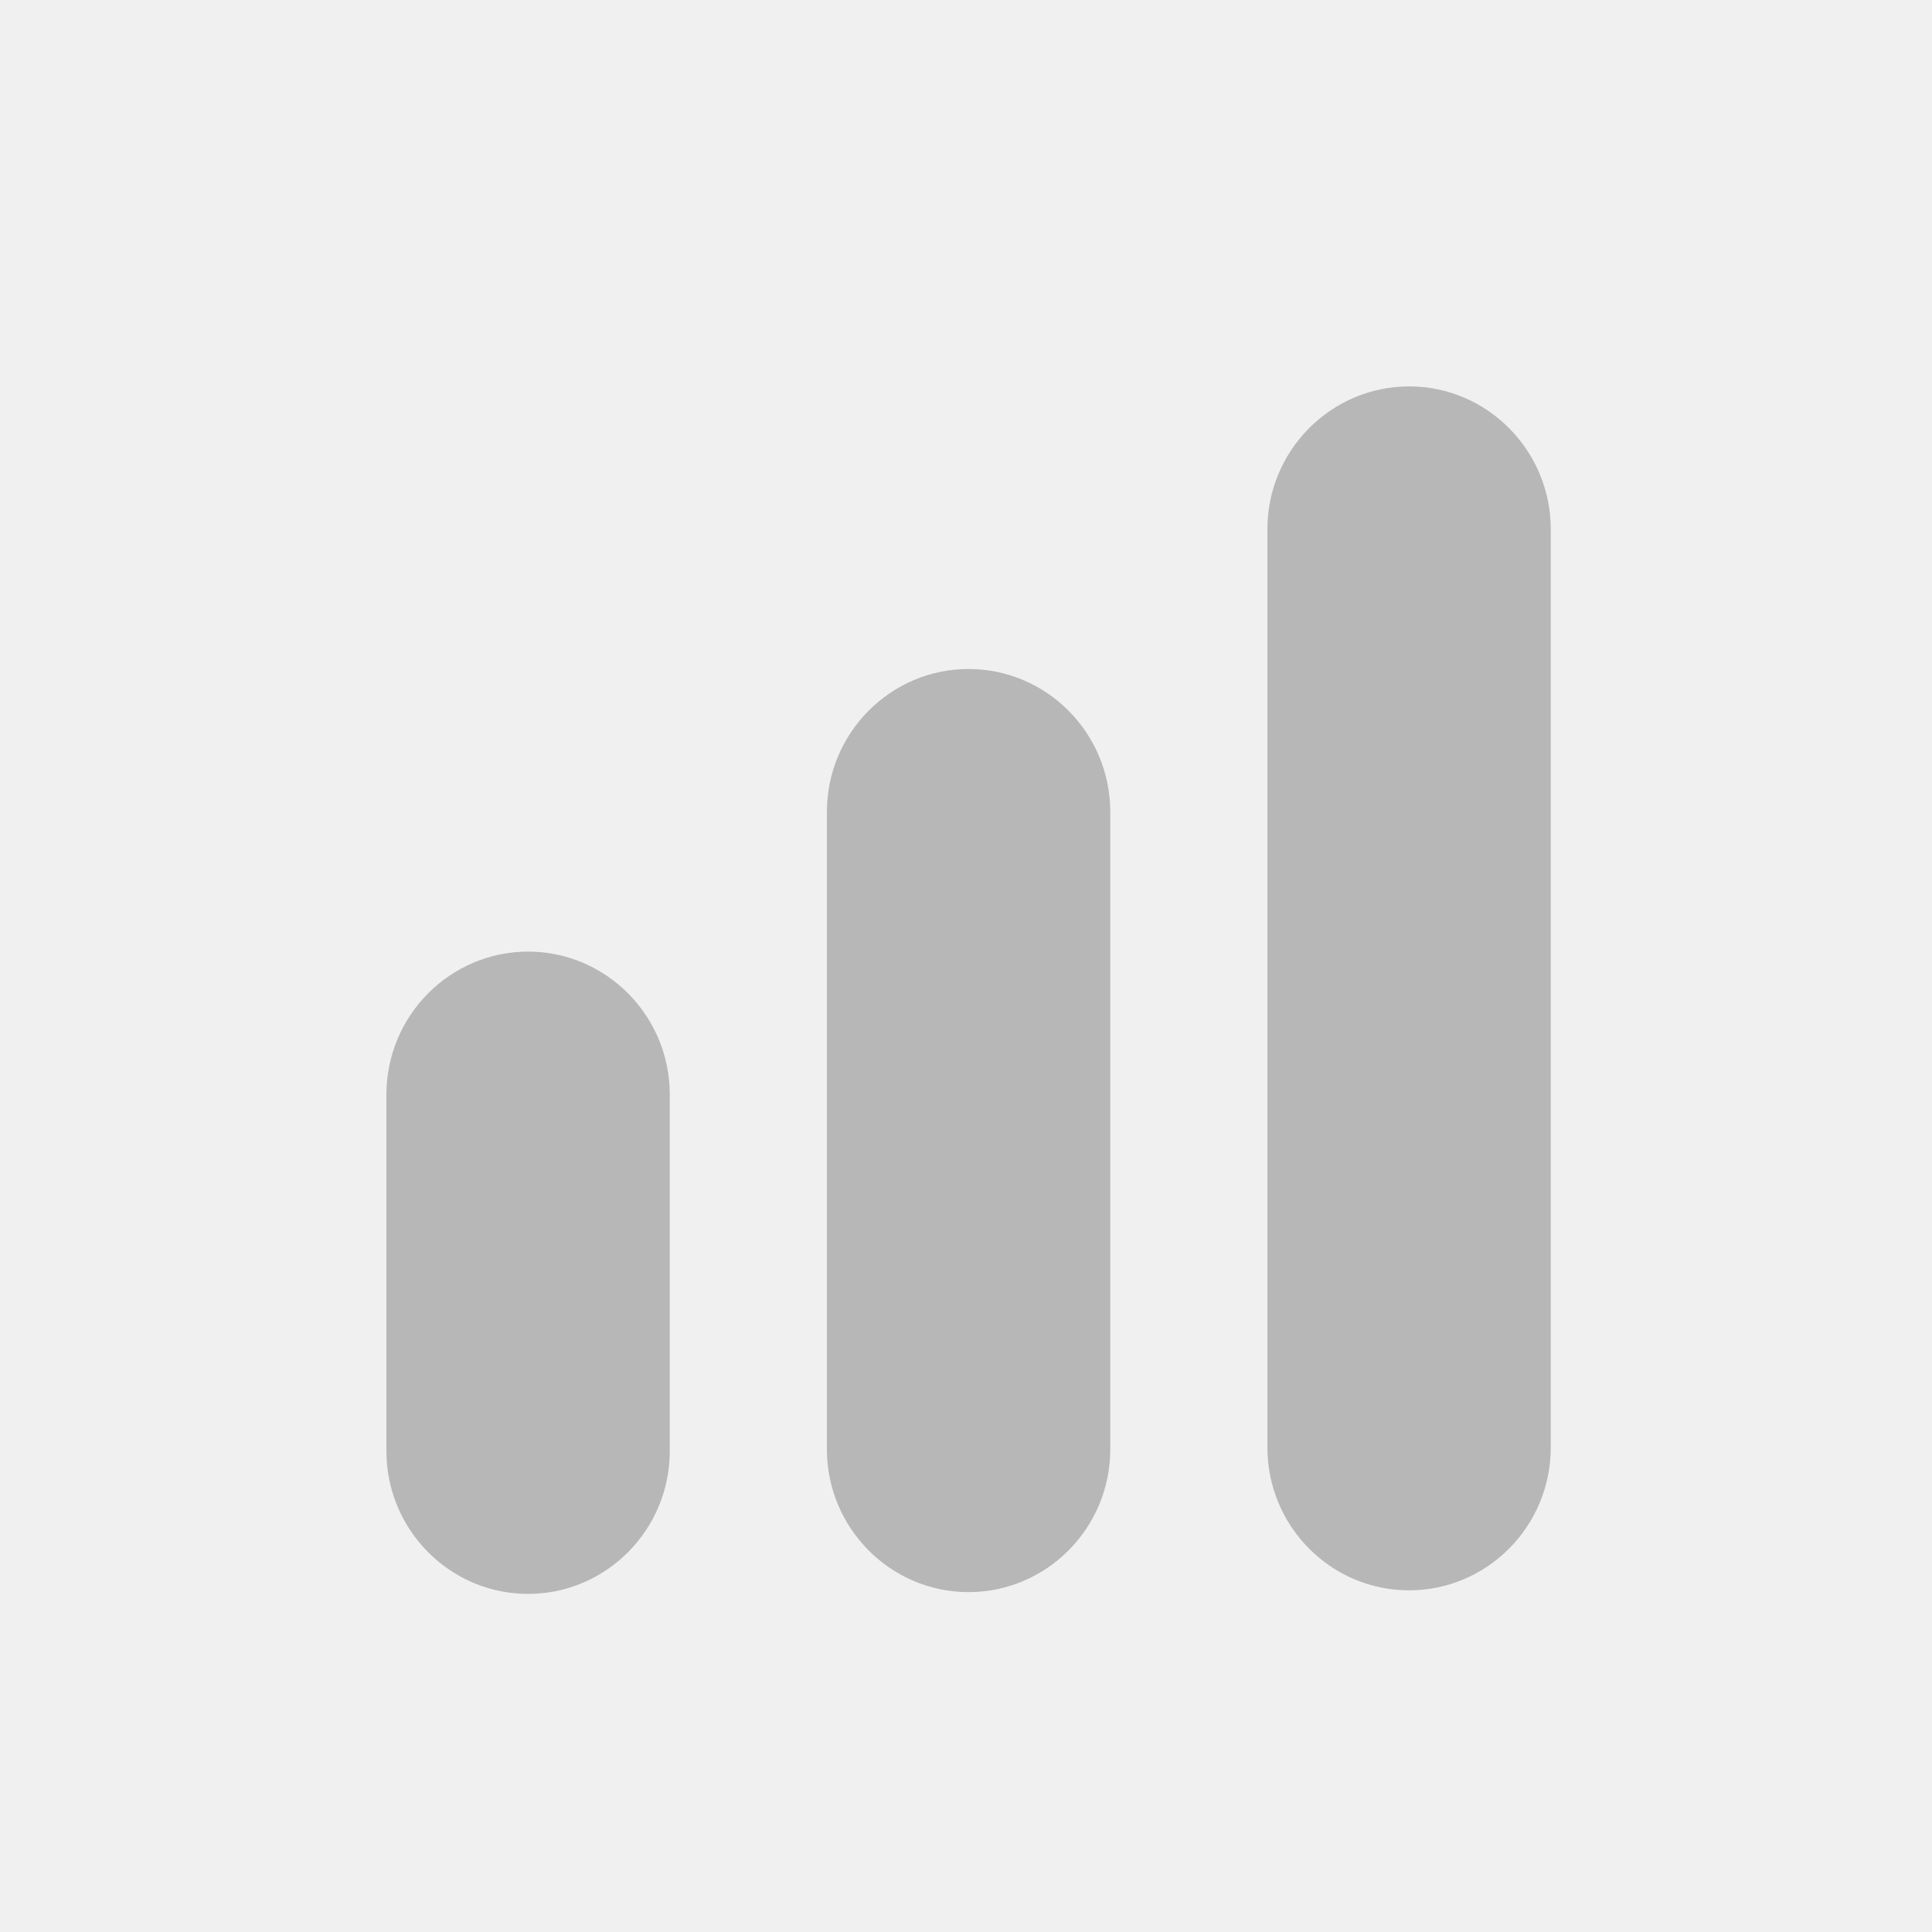
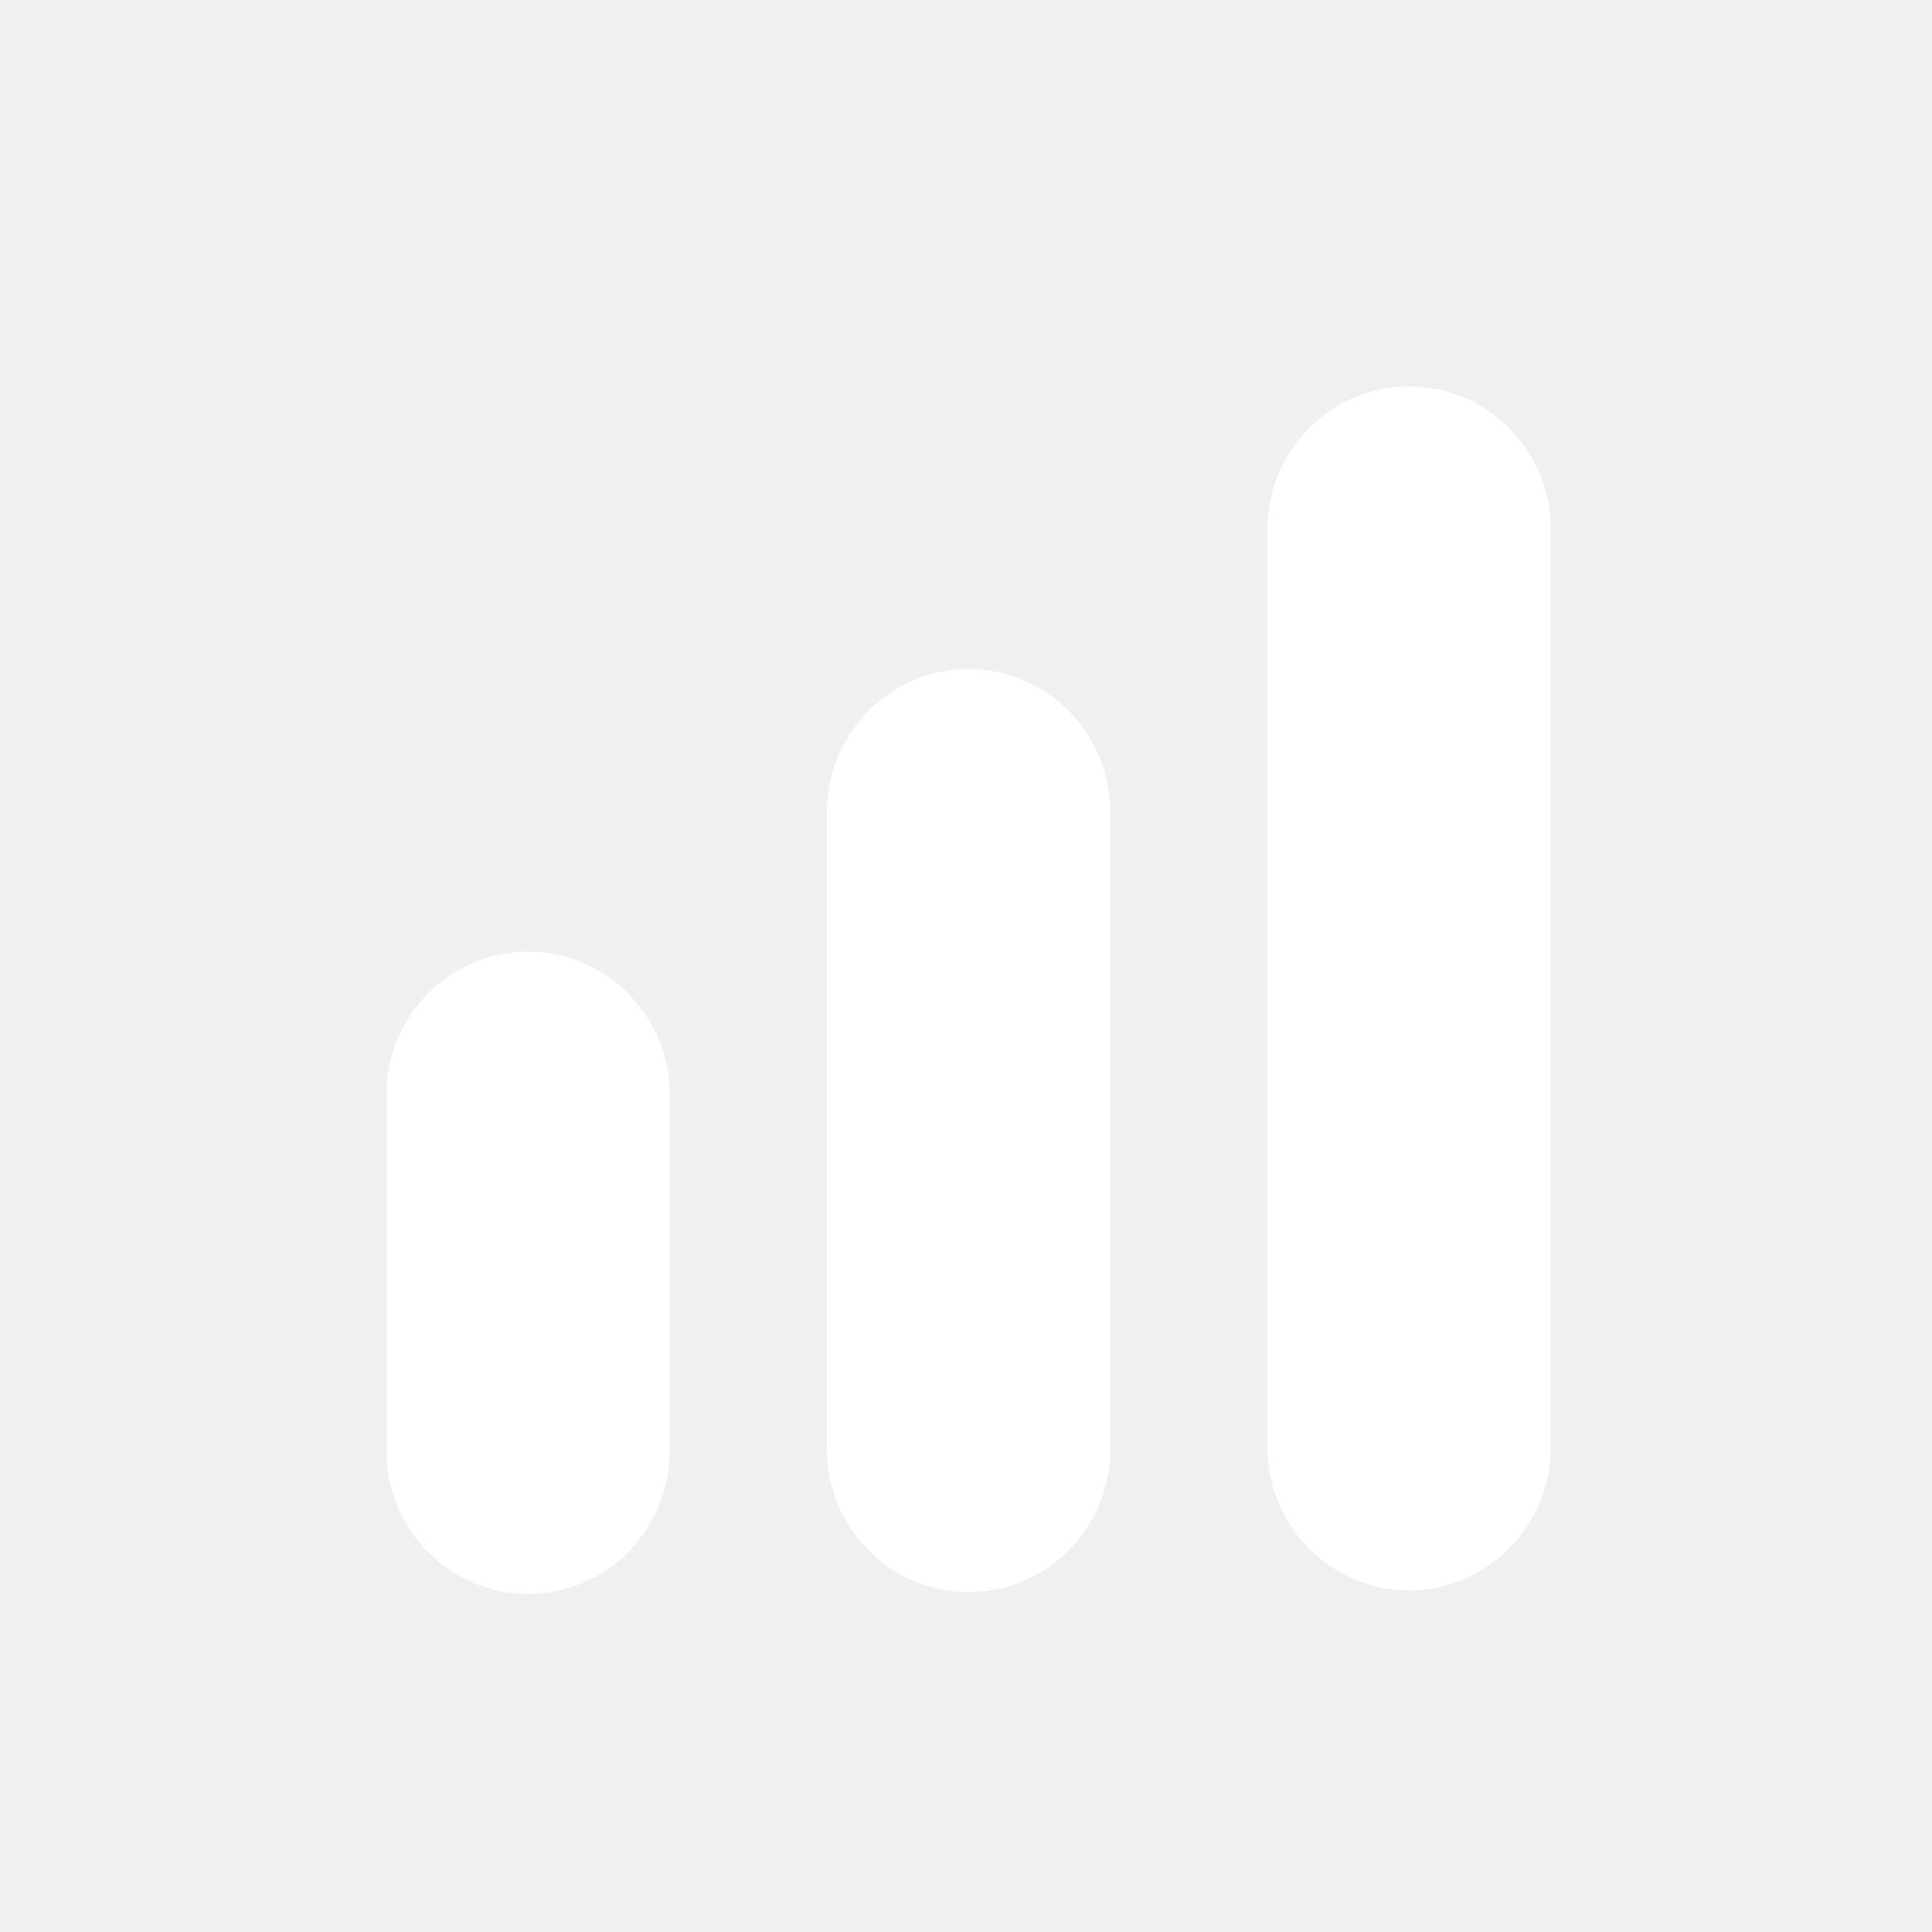
<svg xmlns="http://www.w3.org/2000/svg" width="40" height="40" viewBox="0 0 40 40">
-   <path fill="#B7B7B7" fill-rule="evenodd" d="M10.933 33C9.316 33 8 31.673 8 30.042v-7.38c0-1.632 1.316-2.96 2.933-2.96 1.618 0 2.934 1.328 2.934 2.96v7.38c0 1.631-1.316 2.958-2.934 2.958zm9.12-.037c-1.617 0-2.933-1.327-2.933-2.958V16.81c0-1.632 1.316-2.959 2.933-2.959 1.618 0 2.934 1.327 2.934 2.959v13.195c0 1.631-1.316 2.958-2.934 2.958zm9.12-.037c-1.617 0-2.933-1.326-2.933-2.958v-19.01C26.24 9.329 27.556 8 29.174 8c1.617 0 2.933 1.327 2.933 2.959v19.009c0 1.632-1.316 2.958-2.933 2.958z" />
+   <path fill="#FFFFFF" fill-rule="evenodd" d="M10.933 33C9.316 33 8 31.673 8 30.042v-7.38c0-1.632 1.316-2.96 2.933-2.96 1.618 0 2.934 1.328 2.934 2.96v7.38c0 1.631-1.316 2.958-2.934 2.958zm9.12-.037c-1.617 0-2.933-1.327-2.933-2.958V16.81c0-1.632 1.316-2.959 2.933-2.959 1.618 0 2.934 1.327 2.934 2.959v13.195c0 1.631-1.316 2.958-2.934 2.958zm9.12-.037c-1.617 0-2.933-1.326-2.933-2.958v-19.01C26.24 9.329 27.556 8 29.174 8c1.617 0 2.933 1.327 2.933 2.959v19.009c0 1.632-1.316 2.958-2.933 2.958z" />
</svg>
